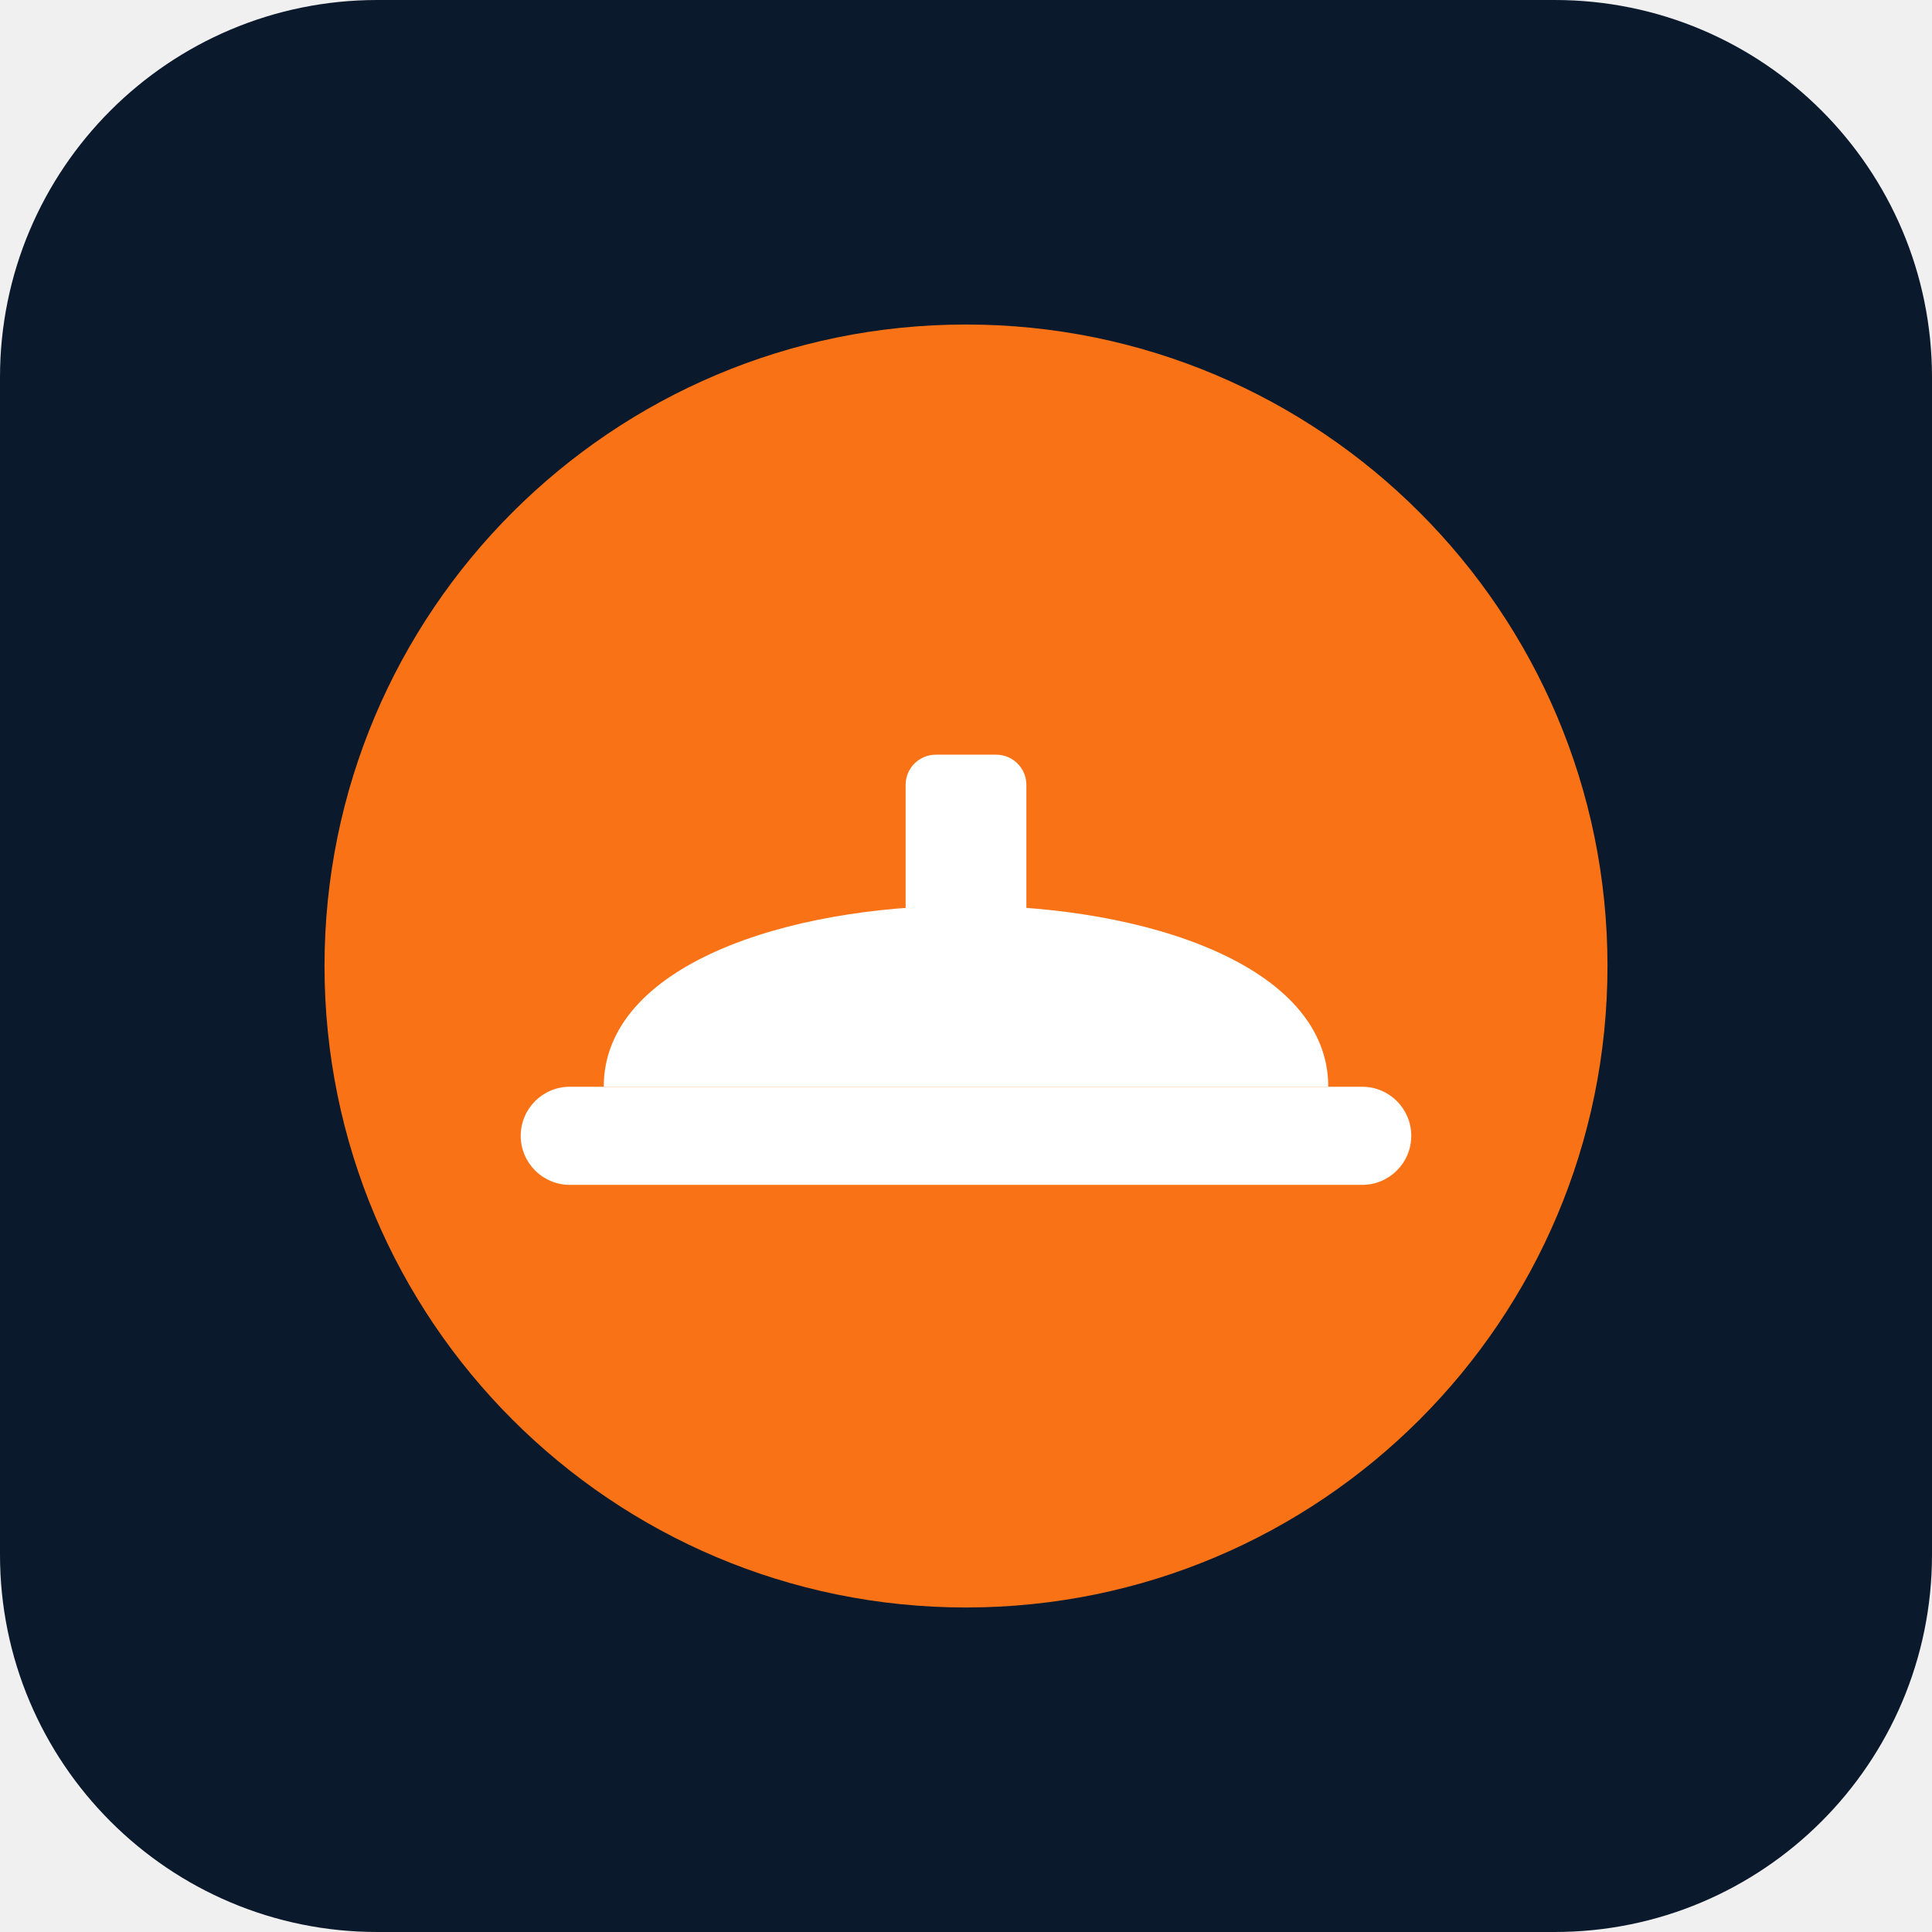
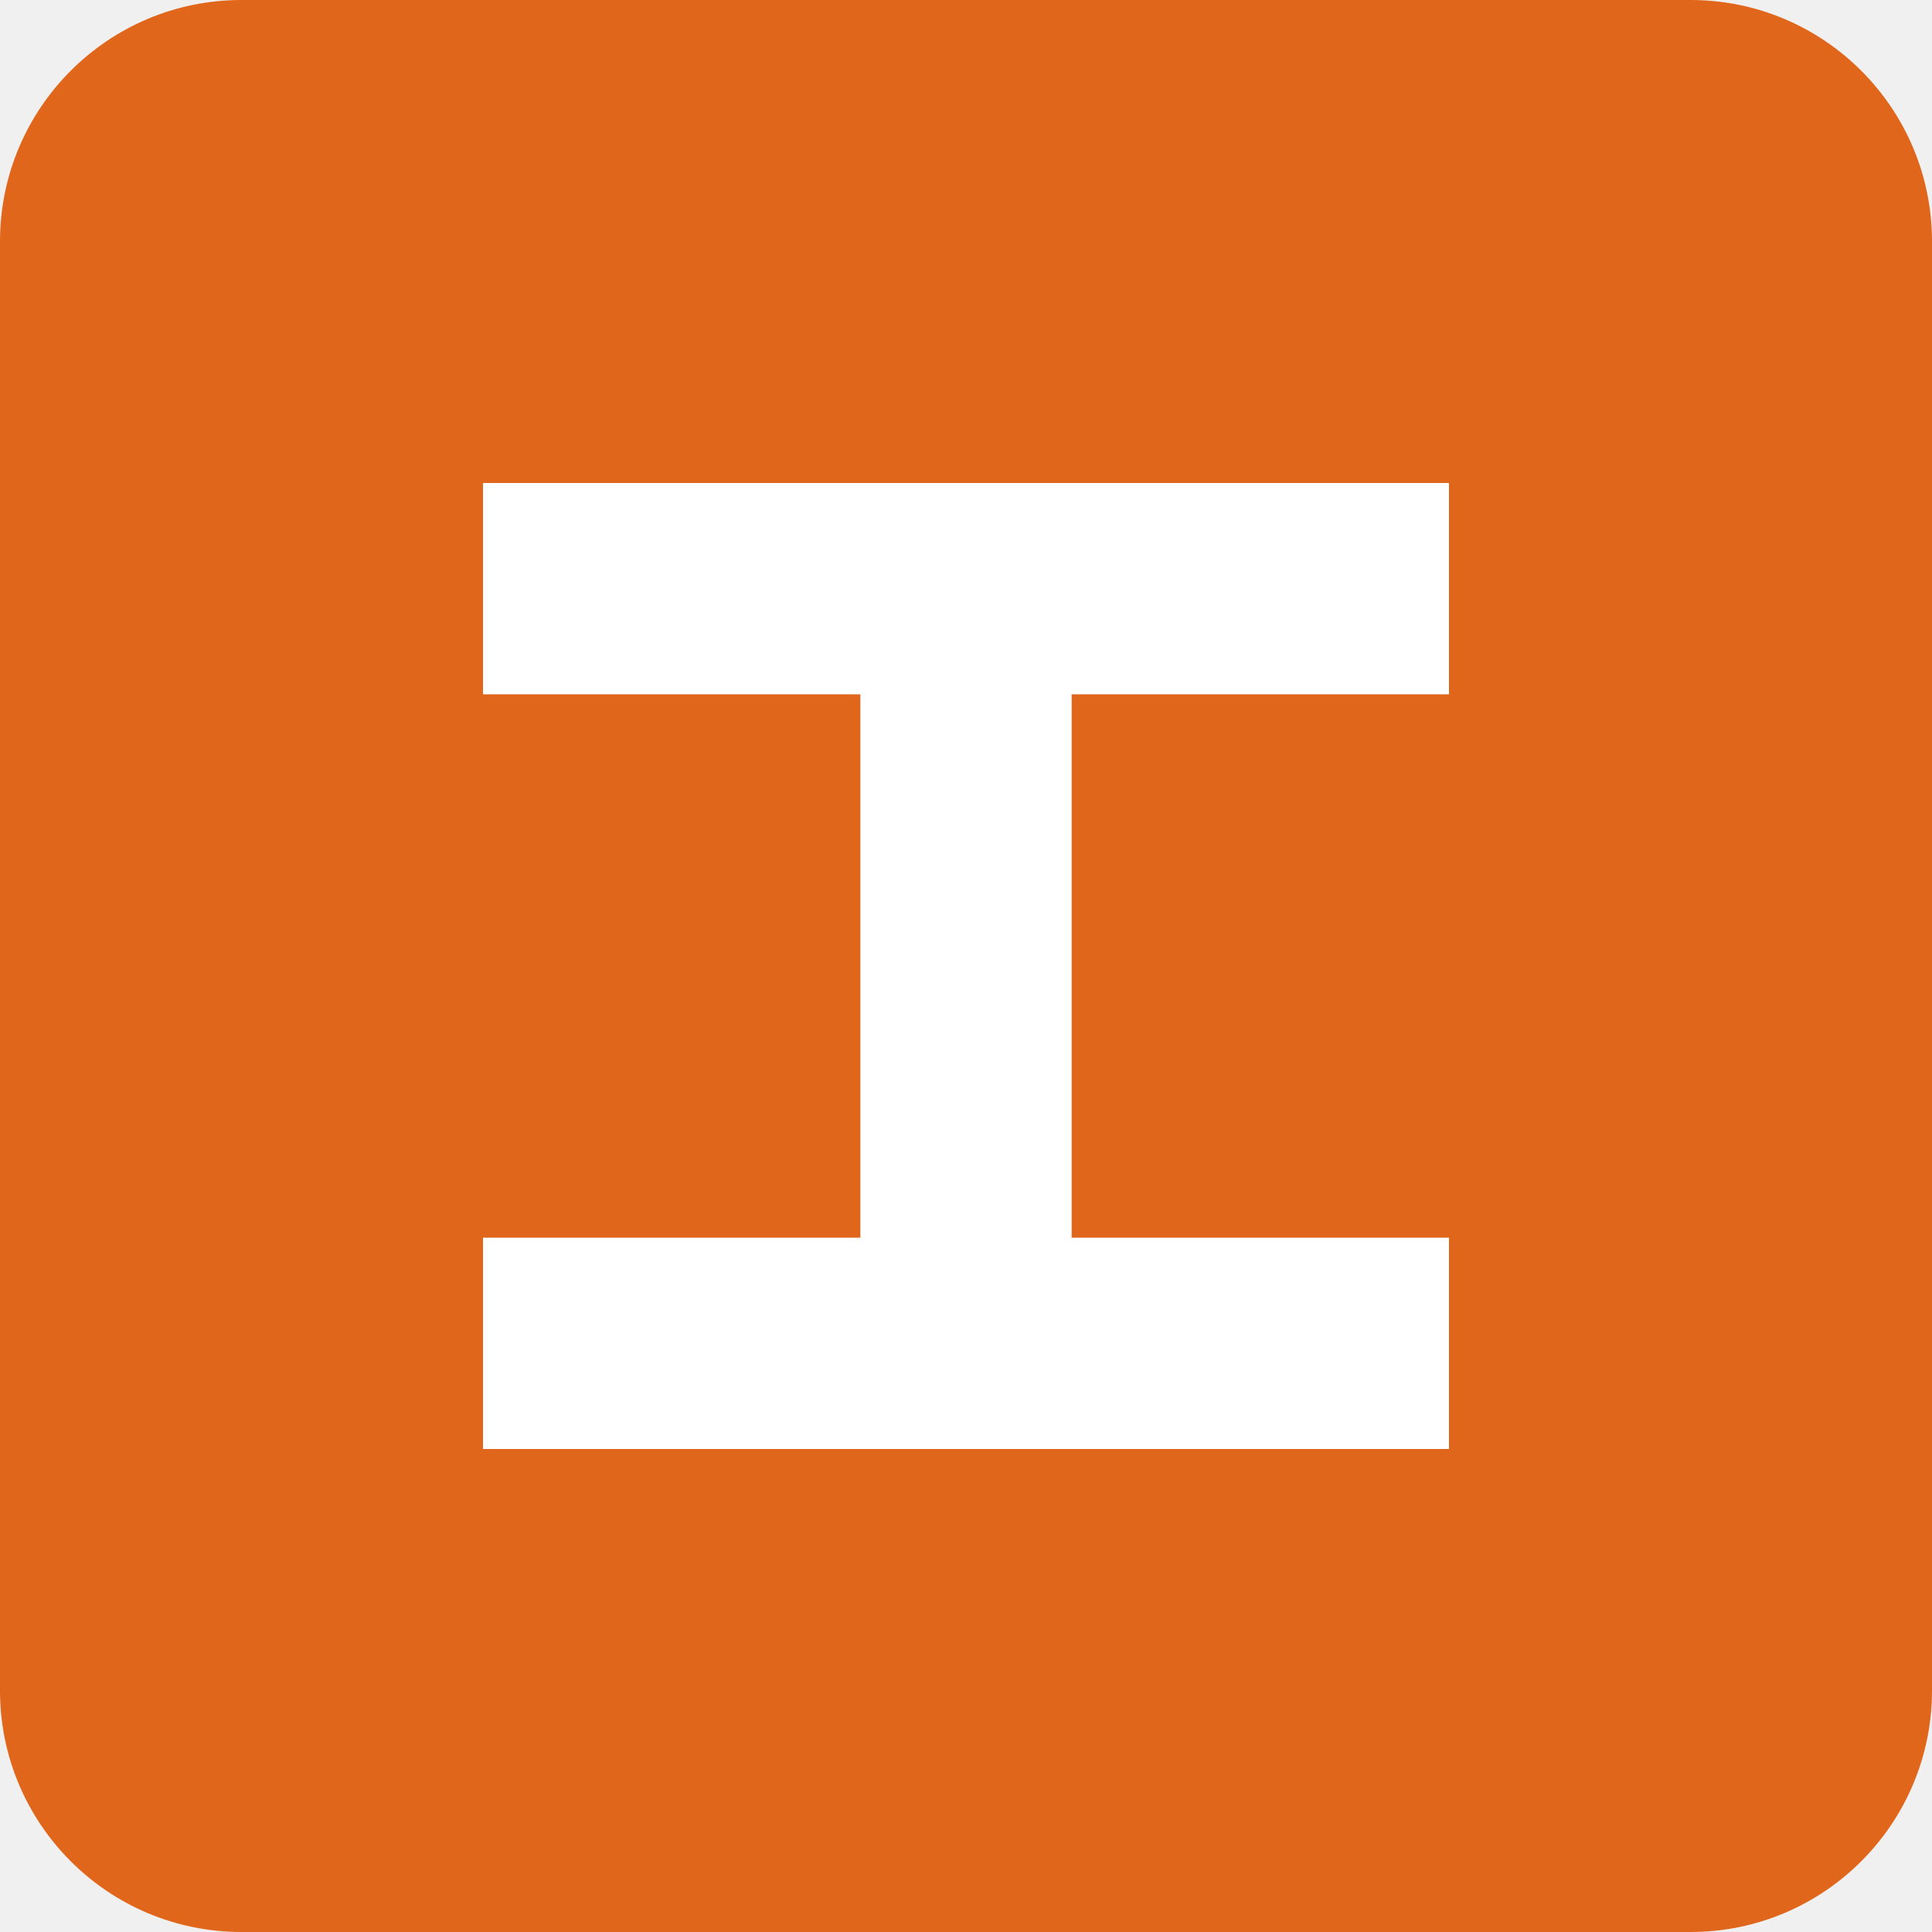
- <svg xmlns="http://www.w3.org/2000/svg" viewBox="0 0 512 512" width="512" height="512">
-   <rect width="512" height="512" rx="100" fill="#0B192C" />
-   <circle cx="256" cy="256" r="170" fill="#F97316" />
-   <path d="M160 288 C160 224, 352 224, 352 288 Z" fill="#FFFFFF" />
-   <rect x="138" y="288" width="236" height="26" rx="13" fill="#FFFFFF" />
-   <rect x="240" y="200" width="32" height="64" rx="8" fill="#FFFFFF" />
+ <svg xmlns="http://www.w3.org/2000/svg" viewBox="0 0 32 32" width="512" height="512">
+   <rect width="32" height="32" rx="4" fill="#E0661B" />
+   <path d="M8 8h16v3.5h-6.25v9h6.25V24H8v-3.5h6.25v-9H8z" fill="#fff" />
</svg>
